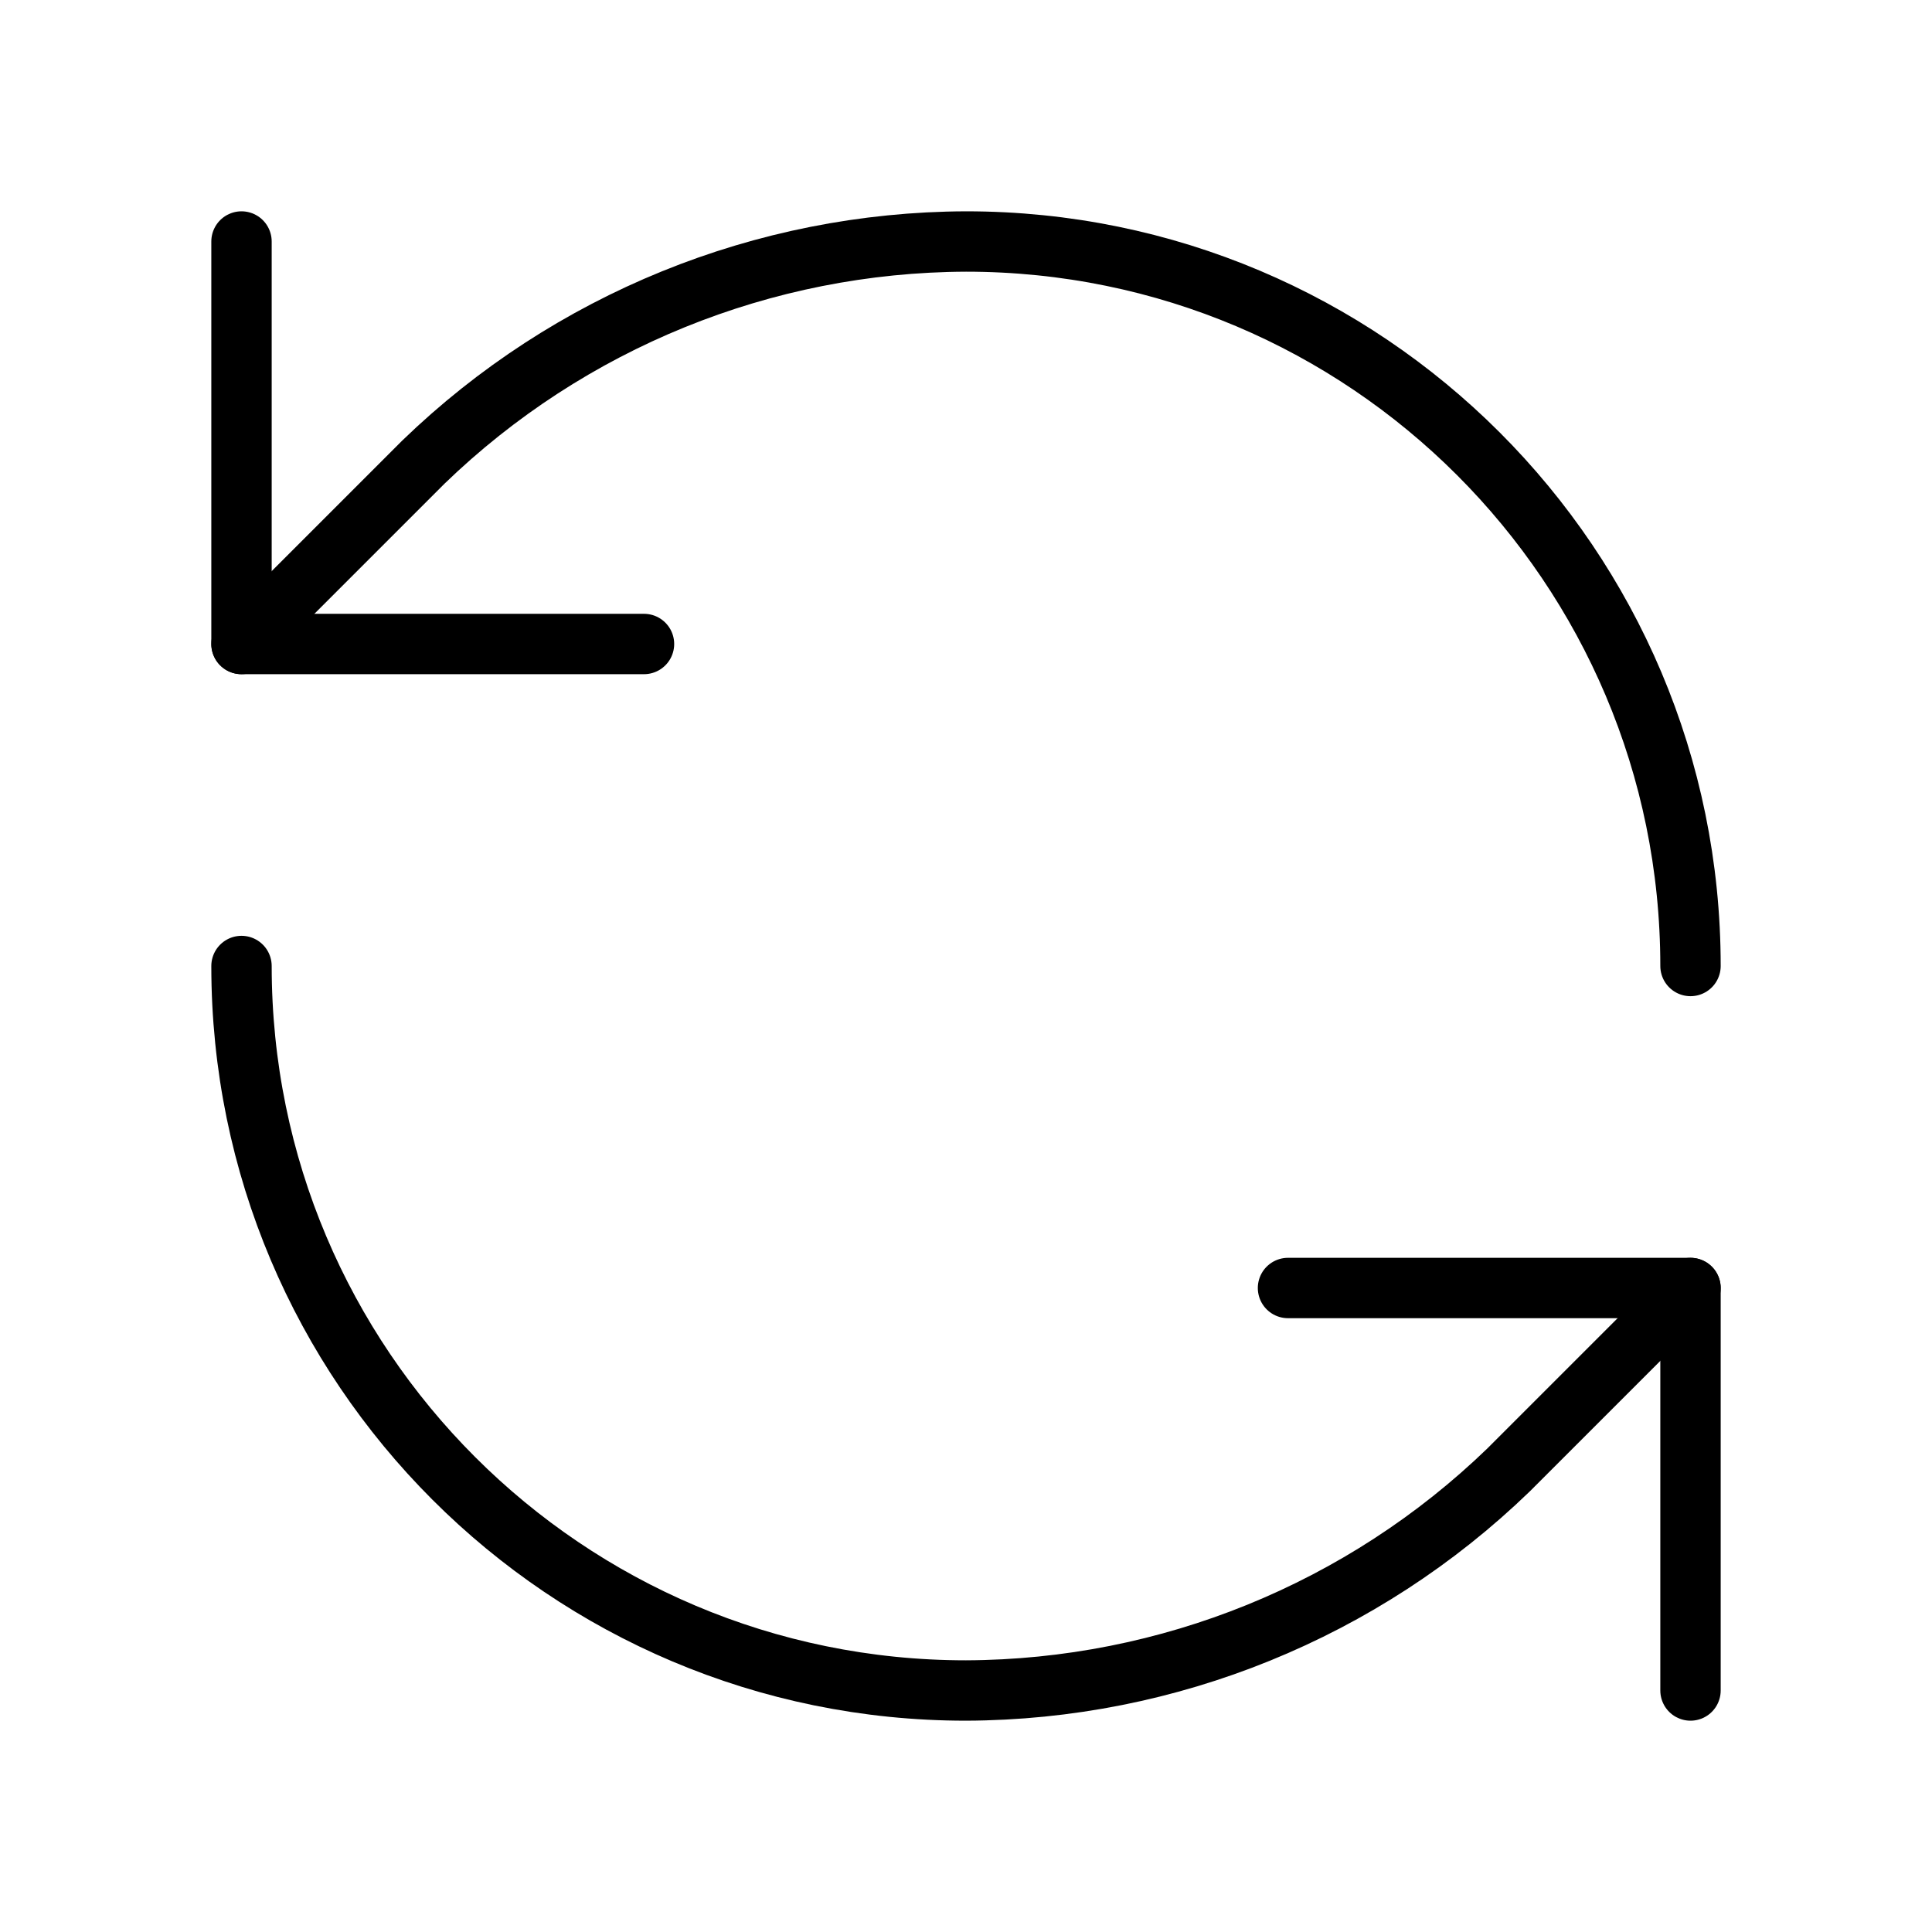
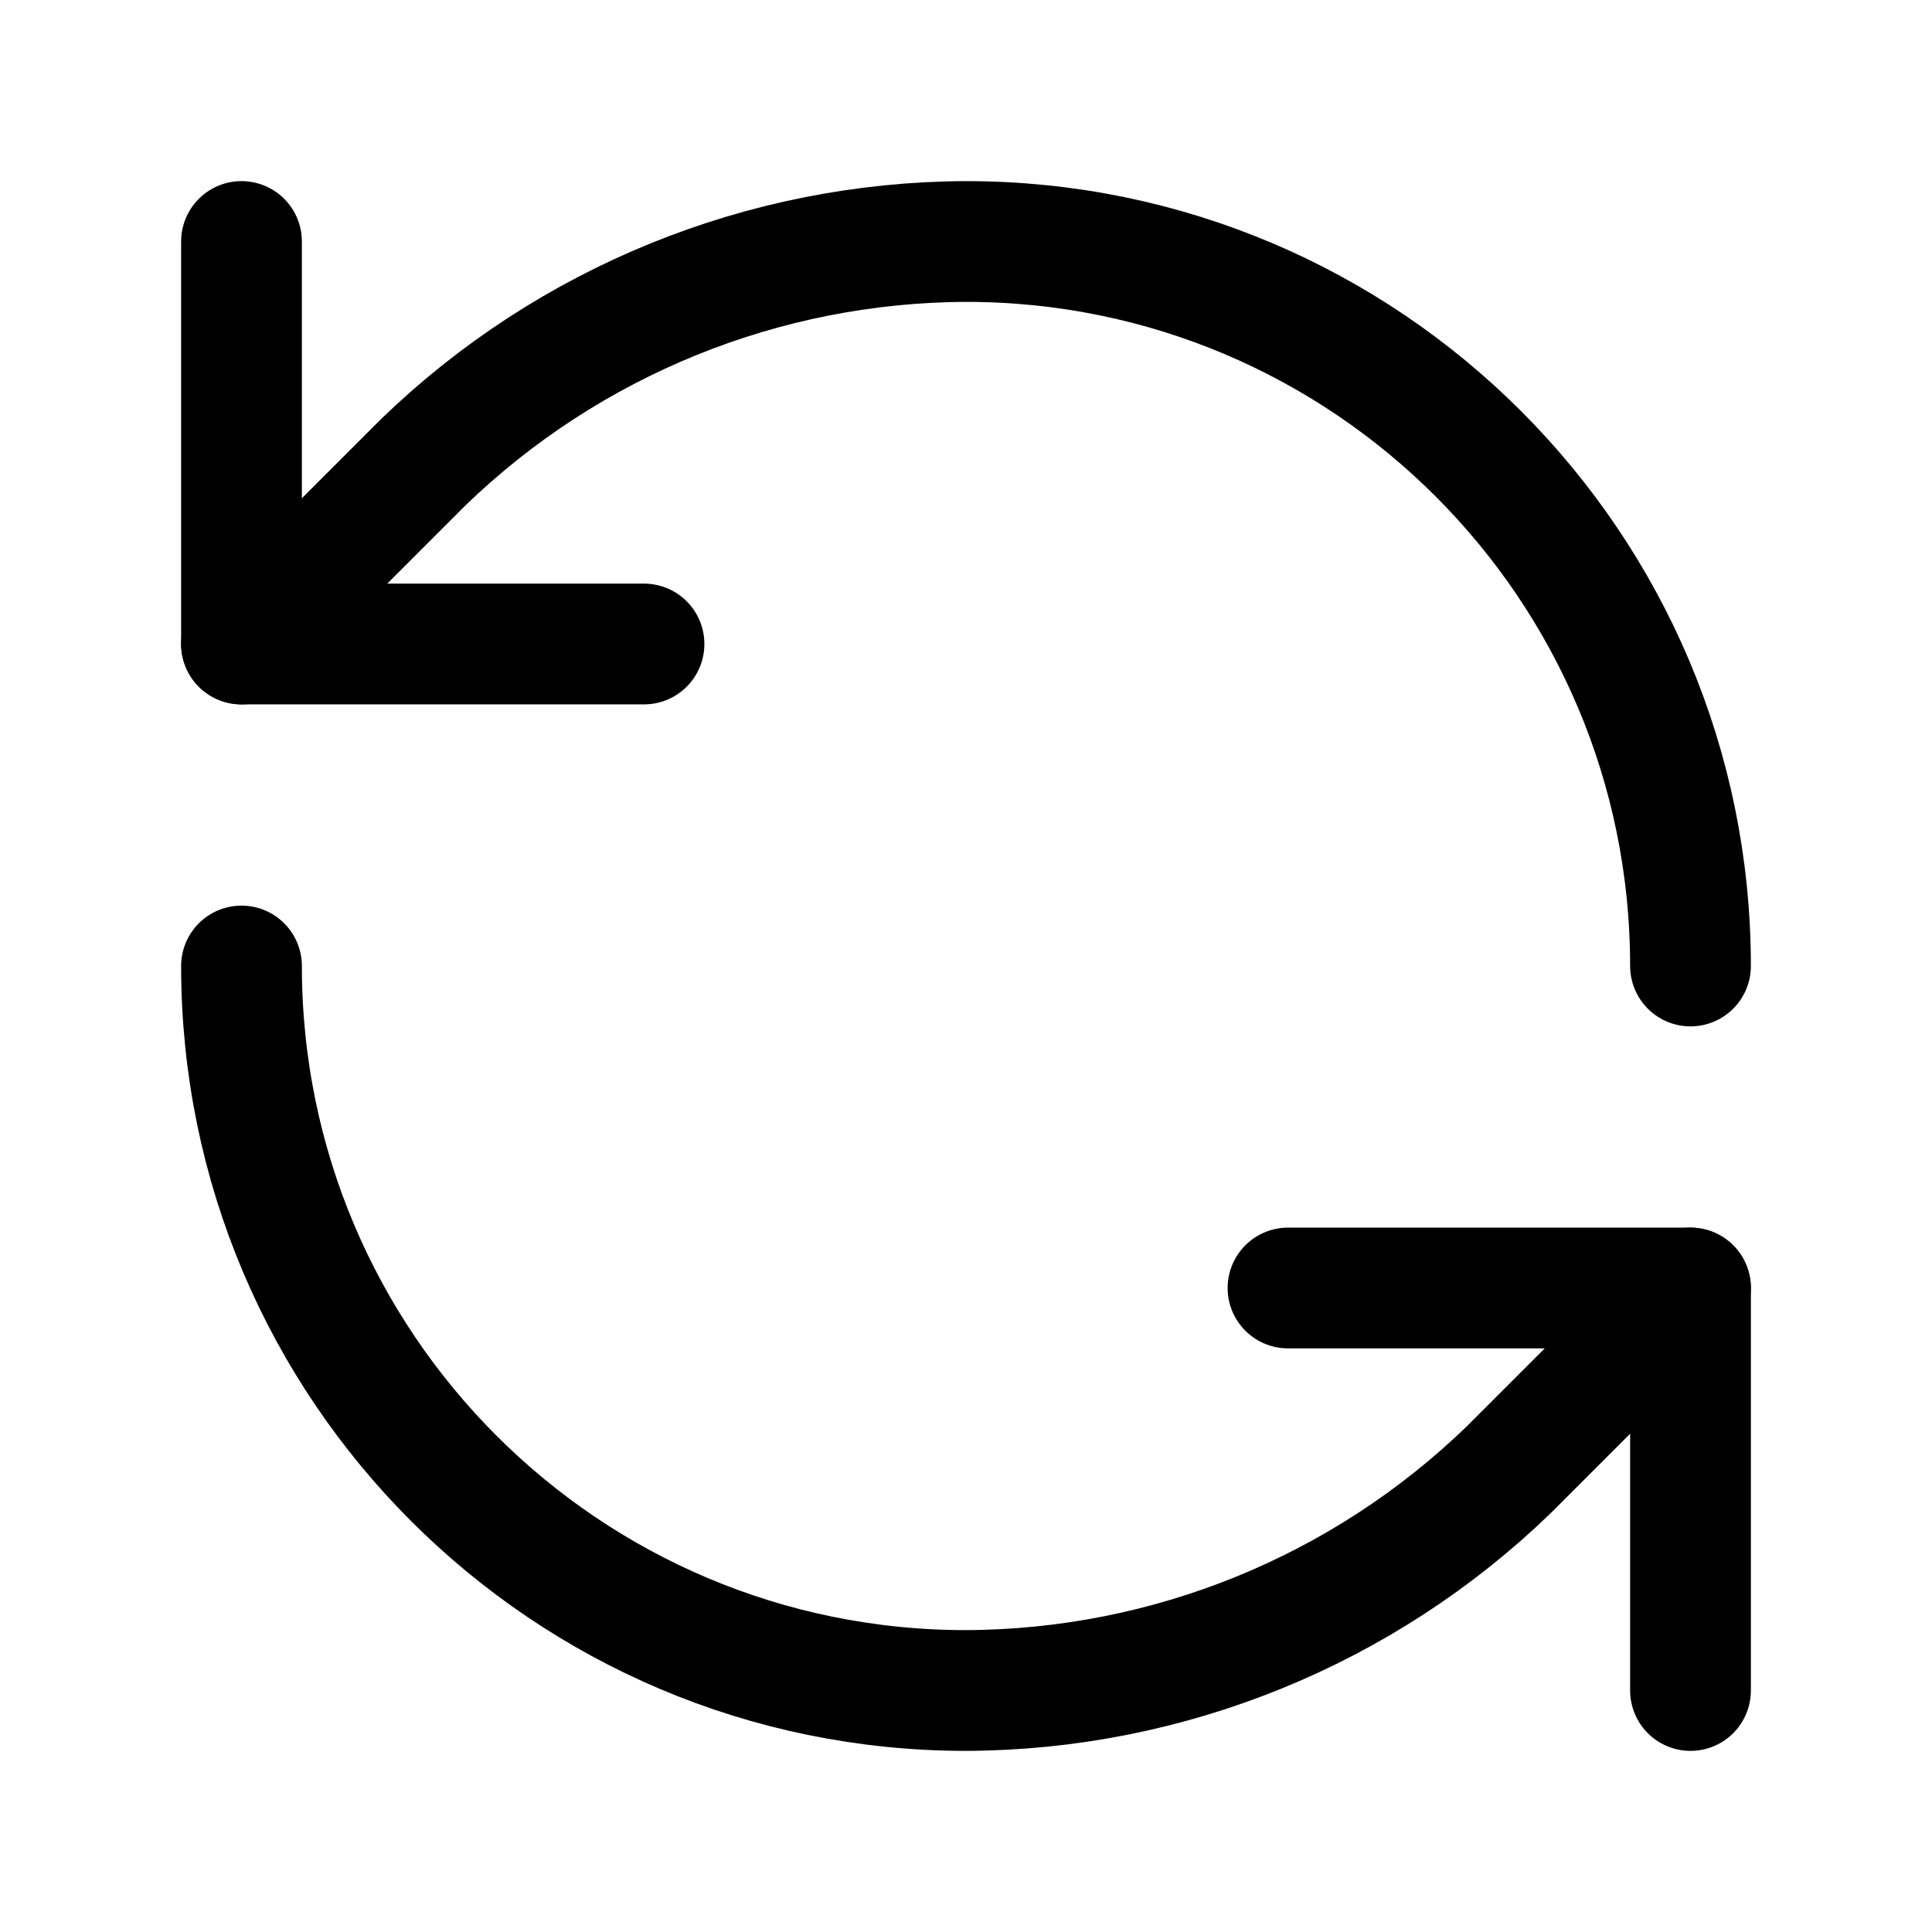
- <svg xmlns="http://www.w3.org/2000/svg" width="24" height="24" viewBox="0 0 24 24" fill="none" stroke="currentColor" stroke-width="0.75" stroke-linecap="round" stroke-linejoin="round" class="lucide lucide-refresh-ccw-icon lucide-refresh-ccw">
+ <svg xmlns="http://www.w3.org/2000/svg" width="24" height="24" viewBox="0 0 24 24" fill="none" stroke="currentColor" stroke-width="1.5" stroke-linecap="round" stroke-linejoin="round" class="lucide lucide-refresh-ccw-icon lucide-refresh-ccw">
  <path d="M21 12a9 9 0 0 0-9-9 9.75 9.75 0 0 0-6.74 2.74L3 8" />
  <path d="M3 3v5h5" />
  <path d="M3 12a9 9 0 0 0 9 9 9.75 9.75 0 0 0 6.74-2.74L21 16" />
  <path d="M16 16h5v5" />
</svg>
